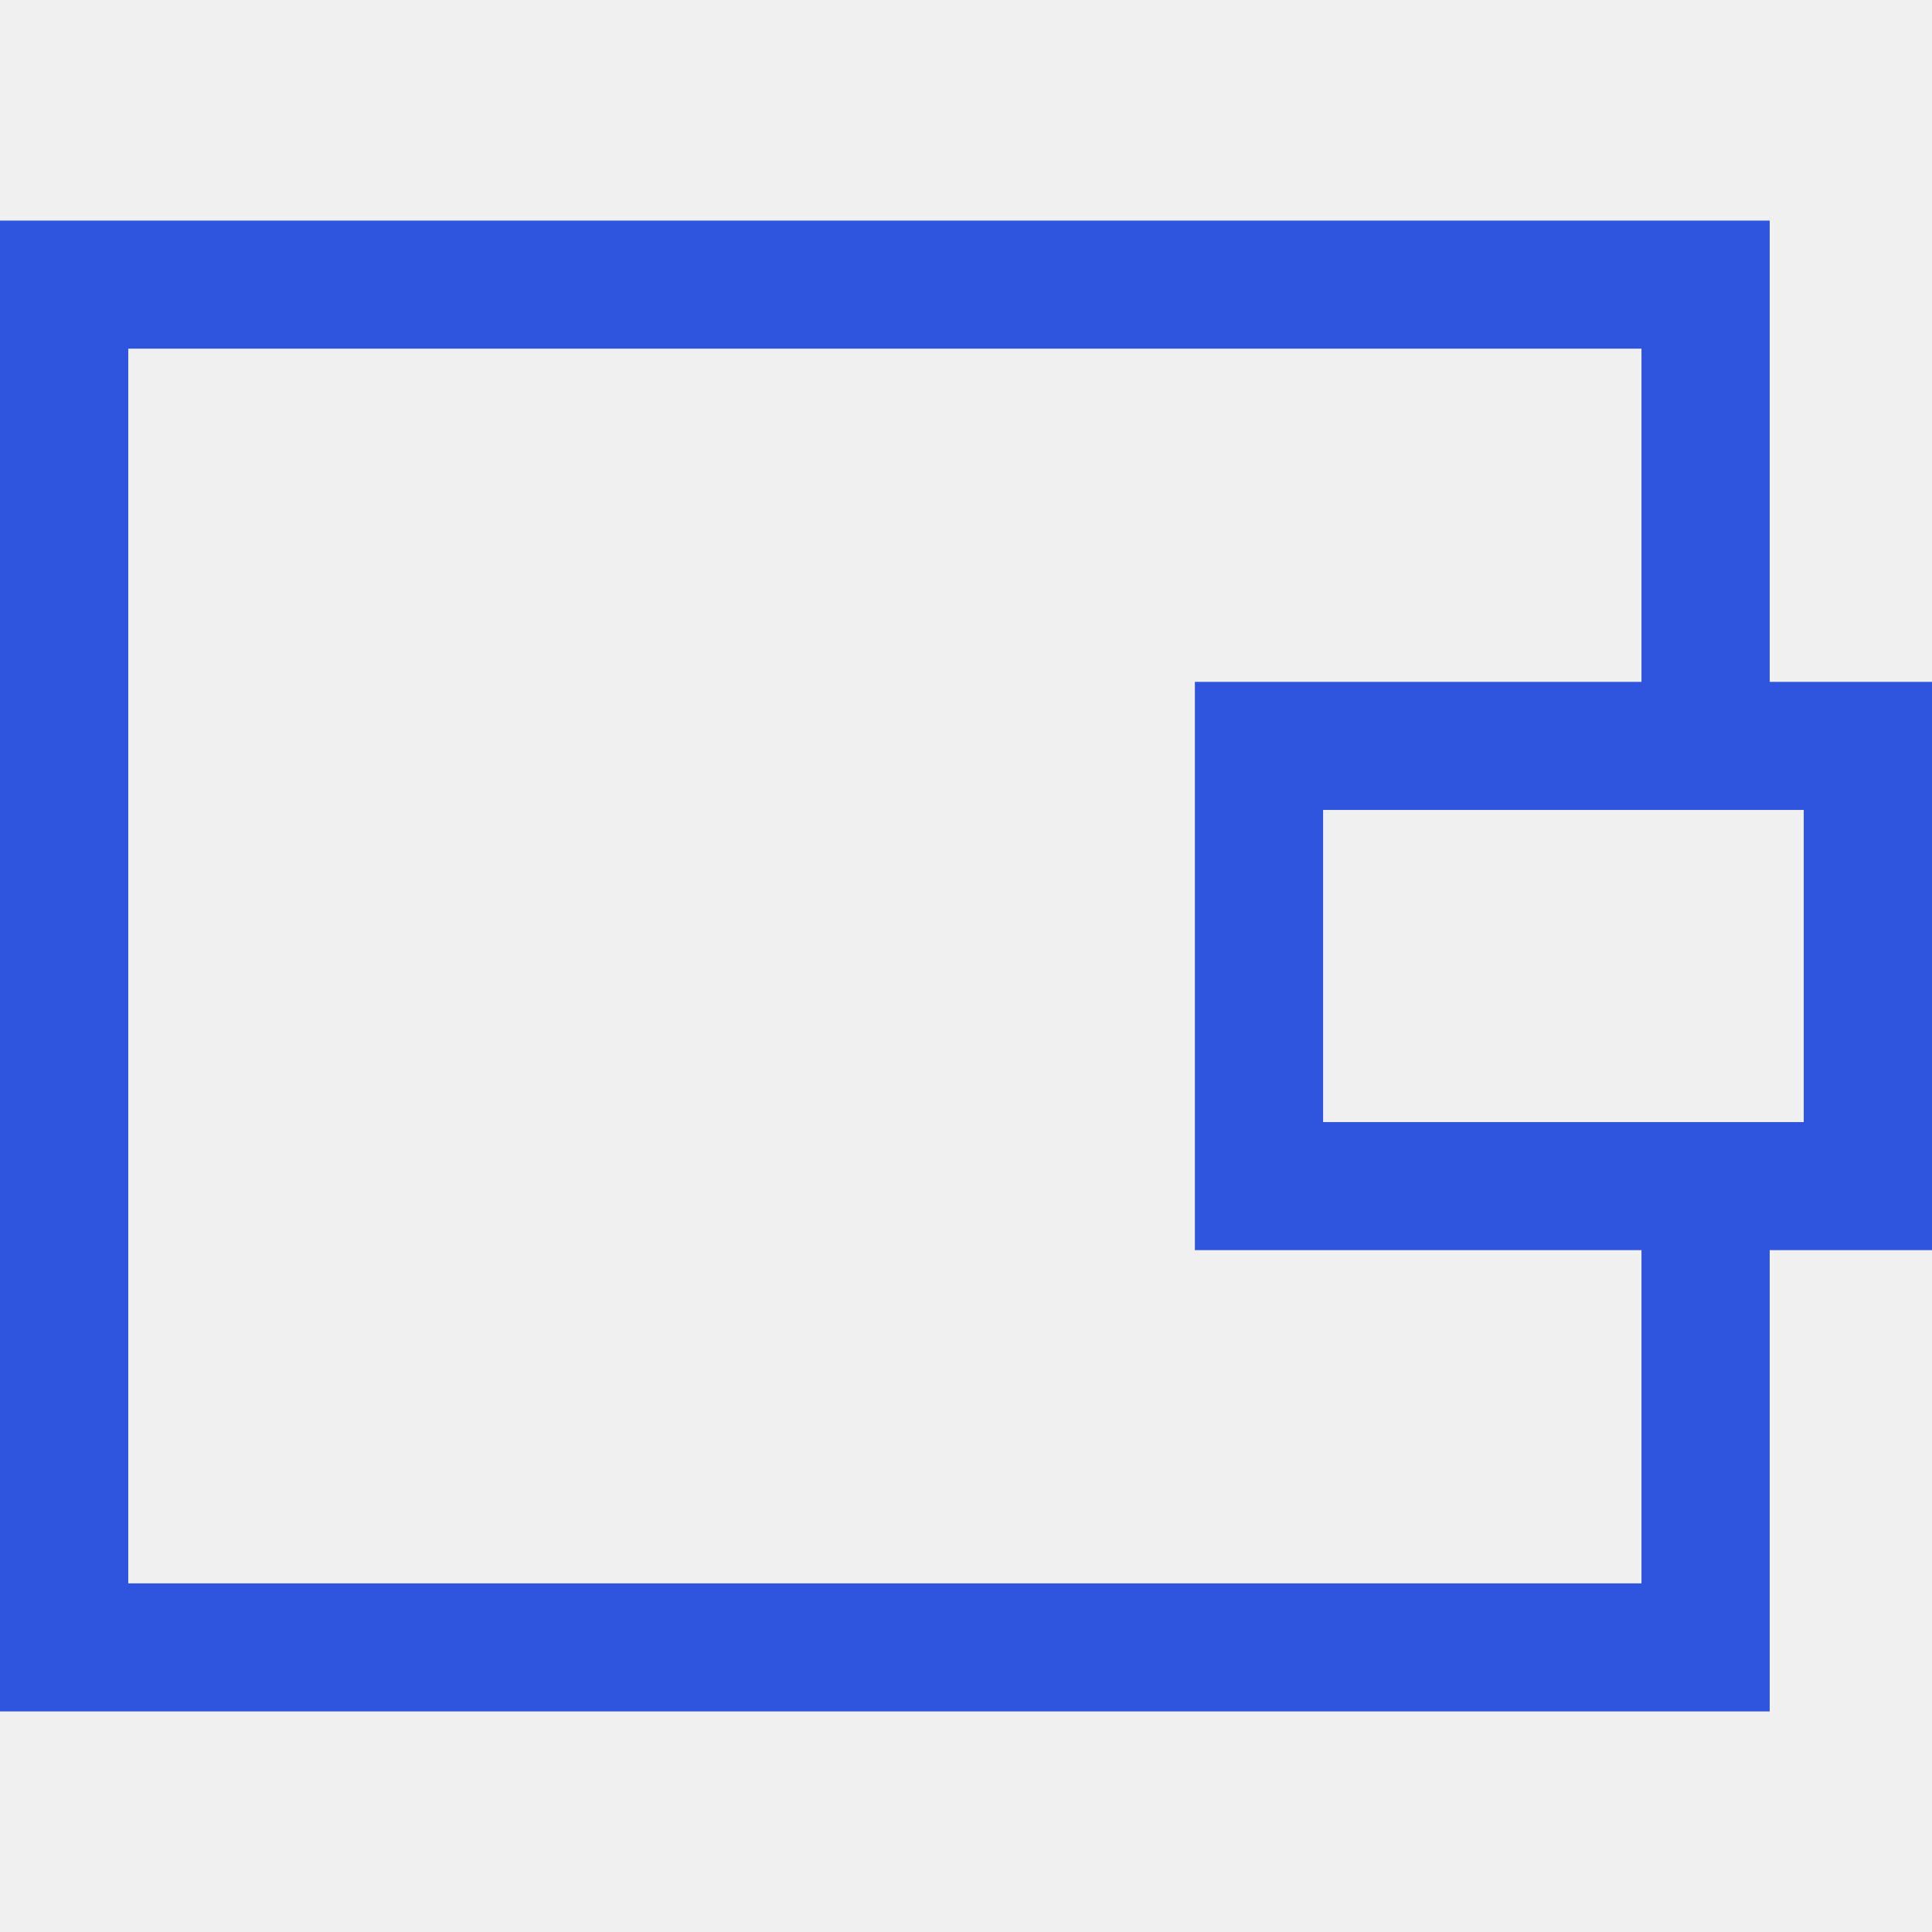
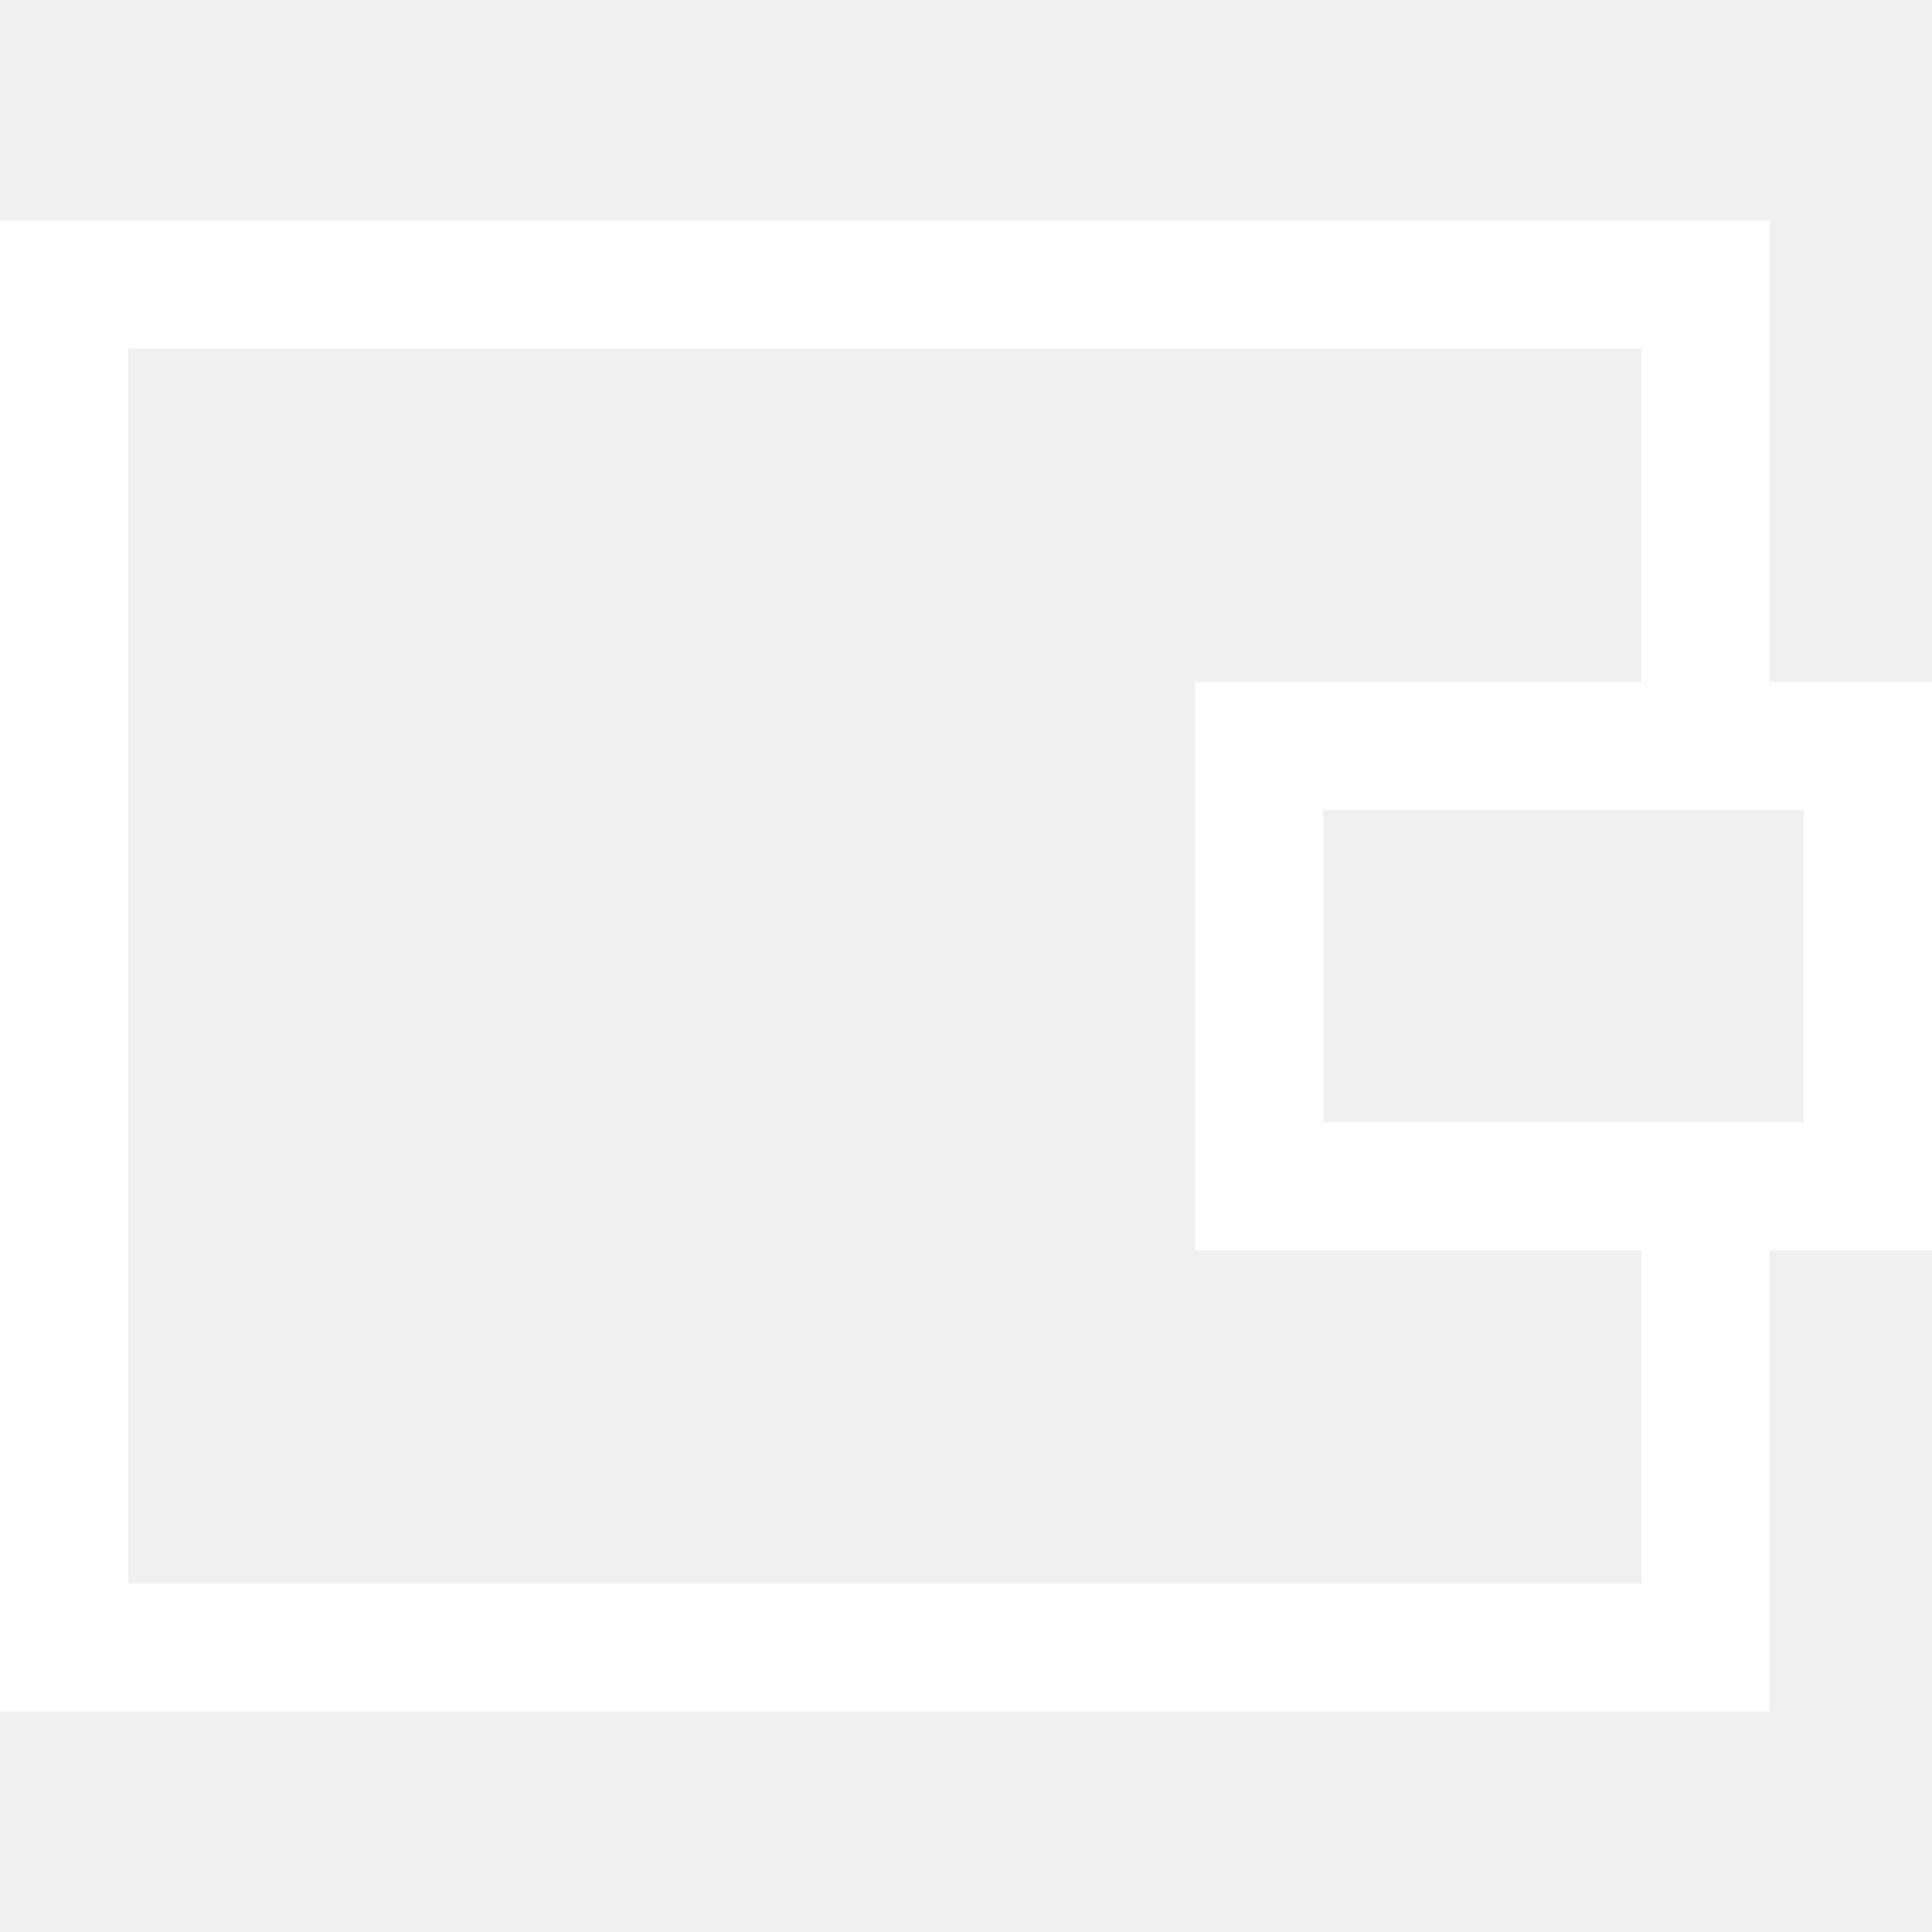
<svg xmlns="http://www.w3.org/2000/svg" preserveAspectRatio="xMidYMid meet" data-bbox="36.5 51 127 98" viewBox="36.5 51 127 98" height="200" width="200" data-type="color" role="presentation" aria-hidden="true">
-   <defs>
-     <style>#comp-jxbcutau svg [data-color="1"] {fill: #FFFFFF;}</style>
-   </defs>
  <g>
-     <path d="M152.831 81.322V51H36.5v98h116.331v-30.322H163.5V81.322h-10.669zm-8.429 59.26H44.931V59.419h99.472v21.903h-29.358v37.355h29.358v21.905zm10.667-30.322h-31.595V89.741h31.595v20.519z" fill="#2F54DD" data-color="1" />
+     <path d="M152.831 81.322V51H36.5v98h116.331v-30.322H163.5V81.322h-10.669zm-8.429 59.26H44.931V59.419h99.472v21.903h-29.358v37.355h29.358v21.905zm10.667-30.322h-31.595V89.741h31.595v20.519z" fill="#FFFFFF" data-color="1" />
  </g>
</svg>
